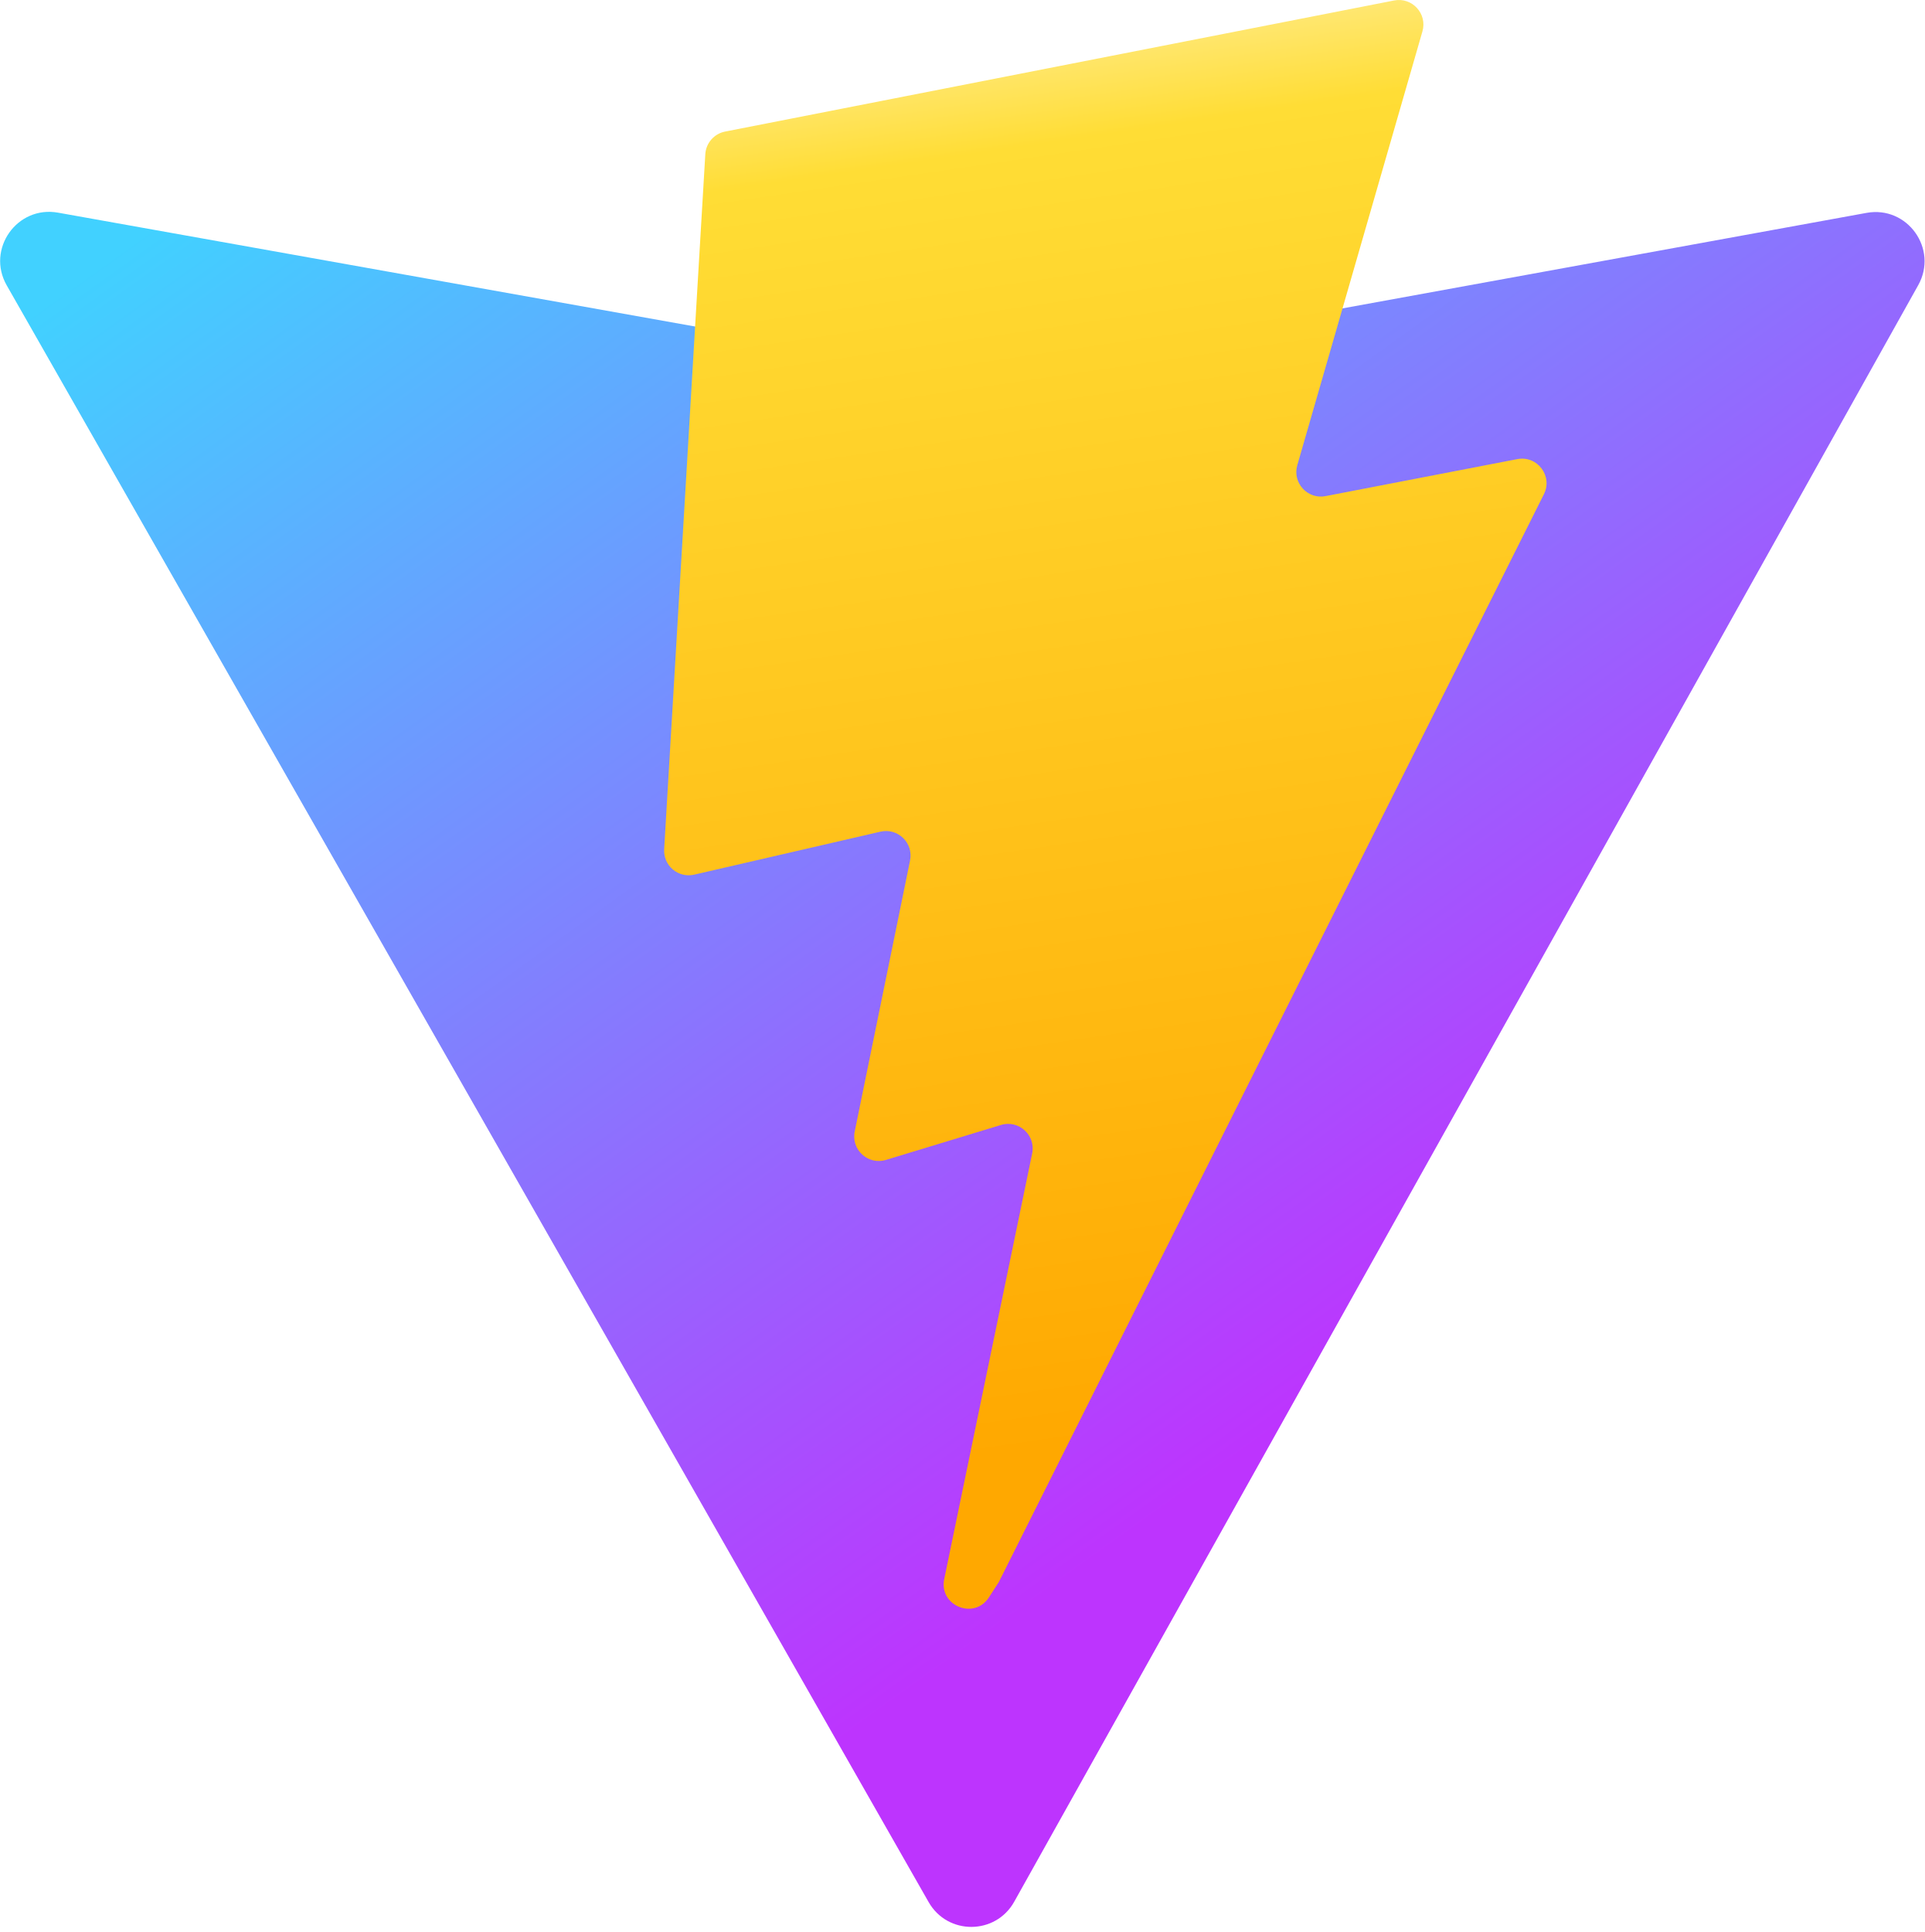
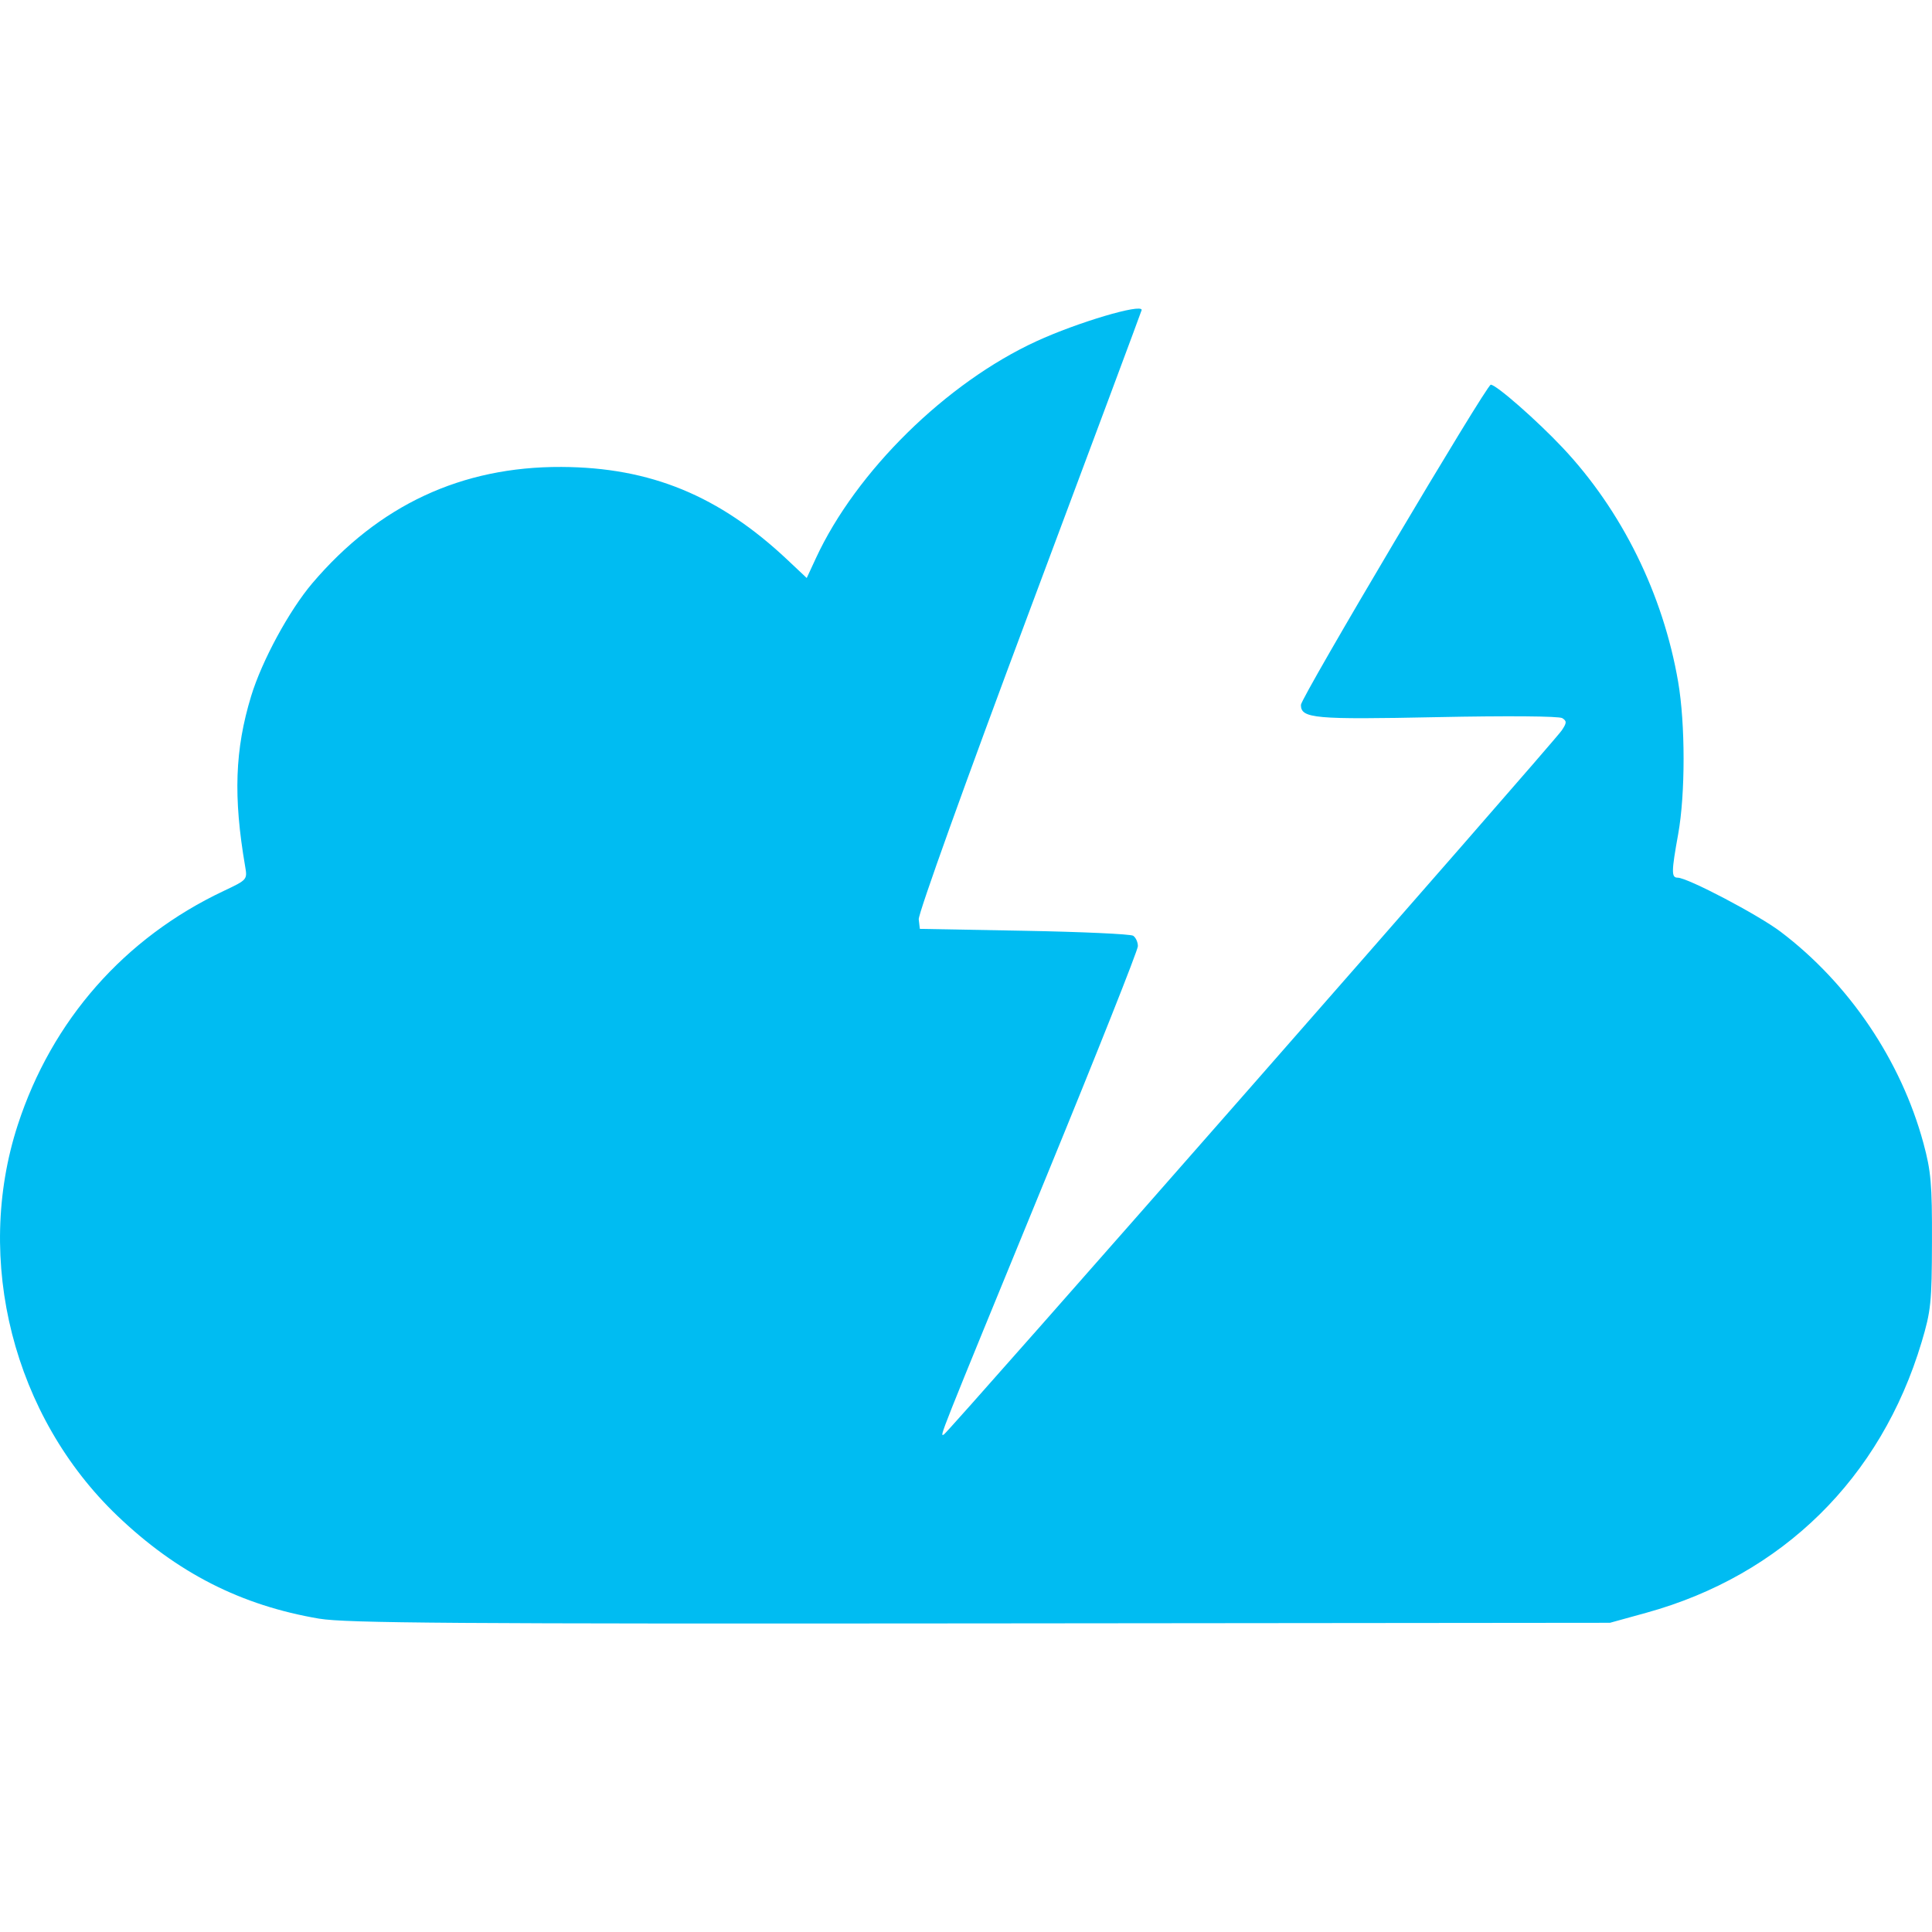
- <svg xmlns="http://www.w3.org/2000/svg" aria-hidden="true" role="img" class="iconify iconify--logos" width="31.88" height="32" preserveAspectRatio="xMidYMid meet" viewBox="0 0 256 257">
-   <defs>
-     <linearGradient id="IconifyId1813088fe1fbc01fb466" x1="-.828%" x2="57.636%" y1="7.652%" y2="78.411%">
-       <stop offset="0%" stop-color="#41D1FF" />
-       <stop offset="100%" stop-color="#BD34FE" />
-     </linearGradient>
-     <linearGradient id="IconifyId1813088fe1fbc01fb467" x1="43.376%" x2="50.316%" y1="2.242%" y2="89.03%">
-       <stop offset="0%" stop-color="#FFEA83" />
-       <stop offset="8.333%" stop-color="#FFDD35" />
-       <stop offset="100%" stop-color="#FFA800" />
-     </linearGradient>
-   </defs>
-   <path fill="url(#IconifyId1813088fe1fbc01fb466)" d="M255.153 37.938L134.897 252.976c-2.483 4.44-8.862 4.466-11.382.048L.875 37.958c-2.746-4.814 1.371-10.646 6.827-9.67l120.385 21.517a6.537 6.537 0 0 0 2.322-.004l117.867-21.483c5.438-.991 9.574 4.796 6.877 9.62Z" />
-   <path fill="url(#IconifyId1813088fe1fbc01fb467)" d="M185.432.063L96.44 17.501a3.268 3.268 0 0 0-2.634 3.014l-5.474 92.456a3.268 3.268 0 0 0 3.997 3.378l24.777-5.718c2.318-.535 4.413 1.507 3.936 3.838l-7.361 36.047c-.495 2.426 1.782 4.5 4.151 3.78l15.304-4.649c2.372-.72 4.652 1.36 4.15 3.788l-11.698 56.621c-.732 3.542 3.979 5.473 5.943 2.437l1.313-2.028l72.516-144.72c1.215-2.423-.88-5.186-3.54-4.672l-25.505 4.922c-2.396.462-4.435-1.77-3.759-4.114l16.646-57.705c.677-2.35-1.37-4.583-3.769-4.113Z" />
+ <svg xmlns="http://www.w3.org/2000/svg" width="800px" height="800px" viewBox="0 -11.18 69.999 69.999">
+   <path d="m -134.737,547.803 c -2.838,-0.48 -5.155,-1.659 -7.317,-3.725 -3.767,-3.599 -5.211,-9.262 -3.611,-14.169 1.235,-3.79 3.86,-6.773 7.454,-8.471 0.861,-0.407 0.866,-0.412 0.783,-0.893 -0.433,-2.518 -0.372,-4.237 0.217,-6.169 0.391,-1.283 1.38,-3.105 2.218,-4.091 2.405,-2.828 5.407,-4.228 9.026,-4.212 3.221,0.015 5.717,1.041 8.187,3.366 l 0.699,0.658 0.332,-0.717 c 1.455,-3.145 4.724,-6.36 7.993,-7.862 1.484,-0.682 3.811,-1.373 3.811,-1.133 0,0.022 -1.827,4.922 -4.059,10.888 -2.325,6.213 -4.042,10.995 -4.019,11.192 l 0.04,0.344 3.778,0.069 c 2.078,0.038 3.856,0.119 3.95,0.18 0.095,0.061 0.172,0.231 0.172,0.378 0,0.147 -1.49,3.899 -3.312,8.339 -4.012,9.779 -3.867,9.413 -3.719,9.356 0.144,-0.056 22.076,-25.049 22.387,-25.511 0.185,-0.275 0.188,-0.339 0.021,-0.446 -0.114,-0.073 -1.995,-0.088 -4.527,-0.036 -4.463,0.092 -4.943,0.049 -4.943,-0.444 0,-0.26 6.725,-11.601 6.879,-11.601 0.198,0 1.673,1.294 2.606,2.285 2.146,2.281 3.637,5.305 4.183,8.484 0.262,1.524 0.262,4.068 0.001,5.512 -0.248,1.371 -0.25,1.58 -0.02,1.58 0.358,0 2.919,1.345 3.732,1.96 2.477,1.874 4.361,4.663 5.173,7.657 0.275,1.016 0.316,1.48 0.31,3.572 -0.006,2.203 -0.037,2.508 -0.376,3.641 -1.476,4.929 -5.048,8.442 -9.968,9.802 l -1.322,0.365 -22.808,0.022 c -19.052,0.018 -22.996,-0.01 -23.952,-0.171 z" fill="#00bcf2" transform="translate(146.31 -500.335)" />
</svg>
